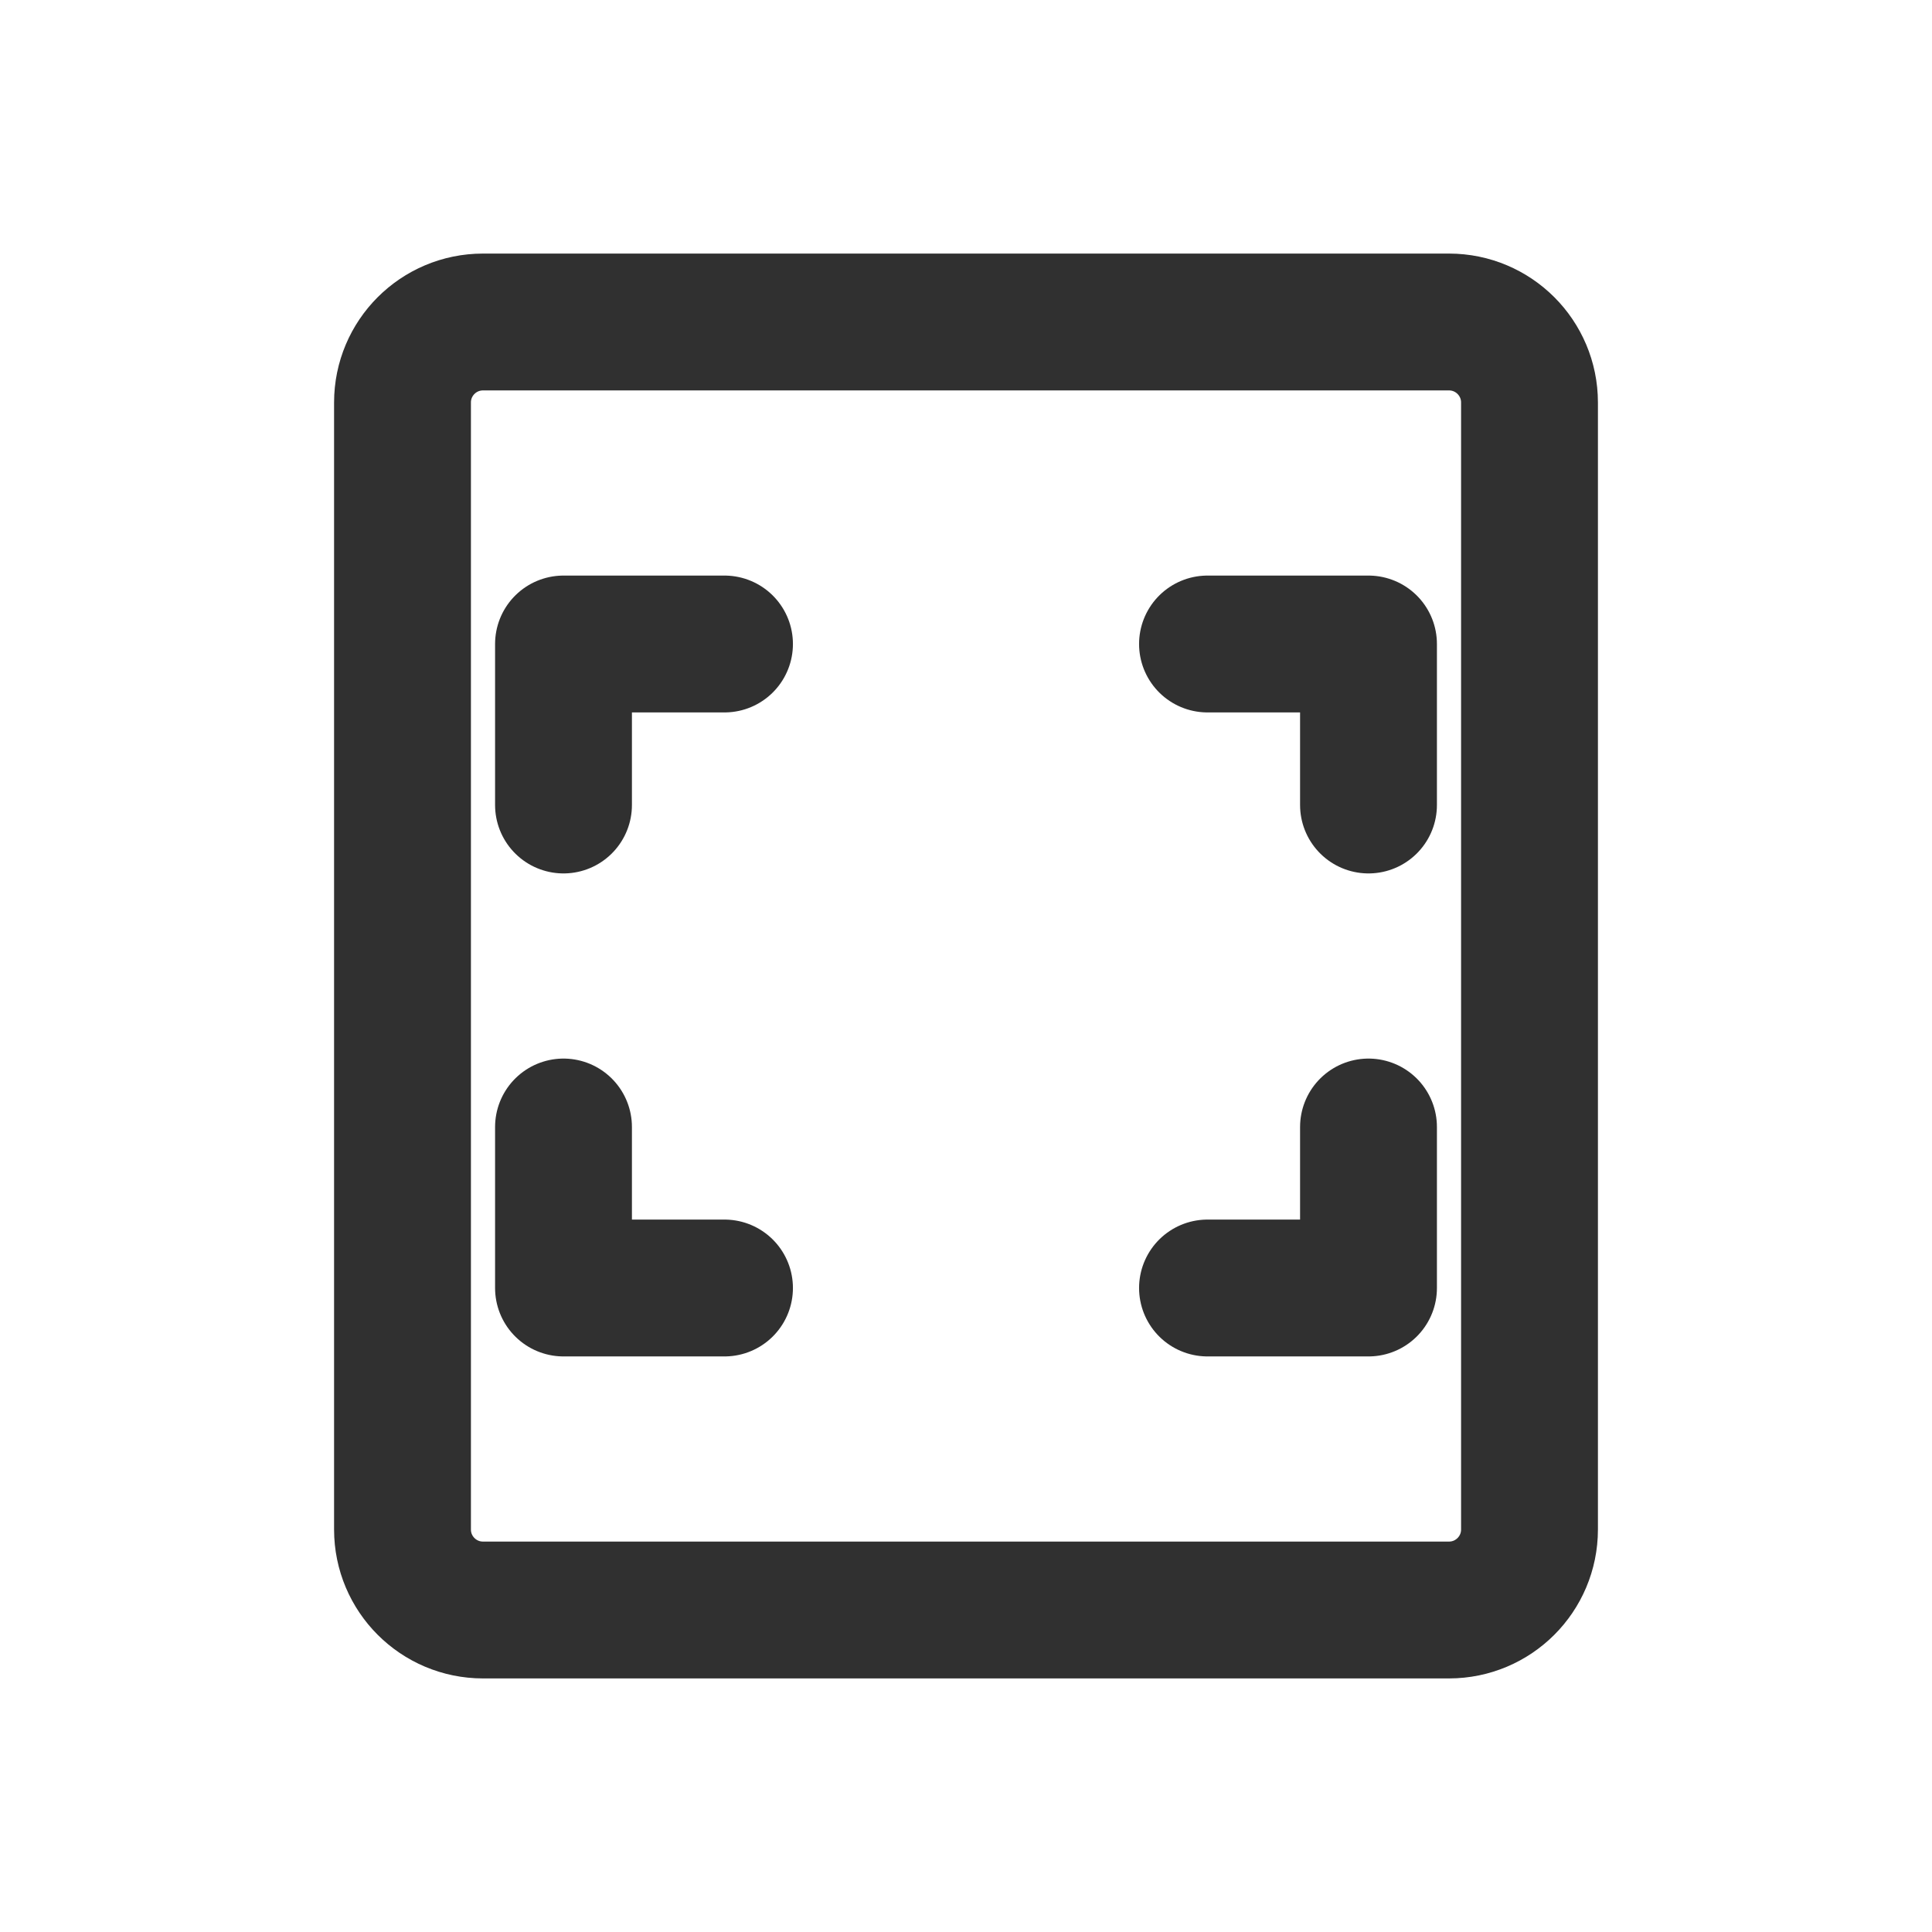
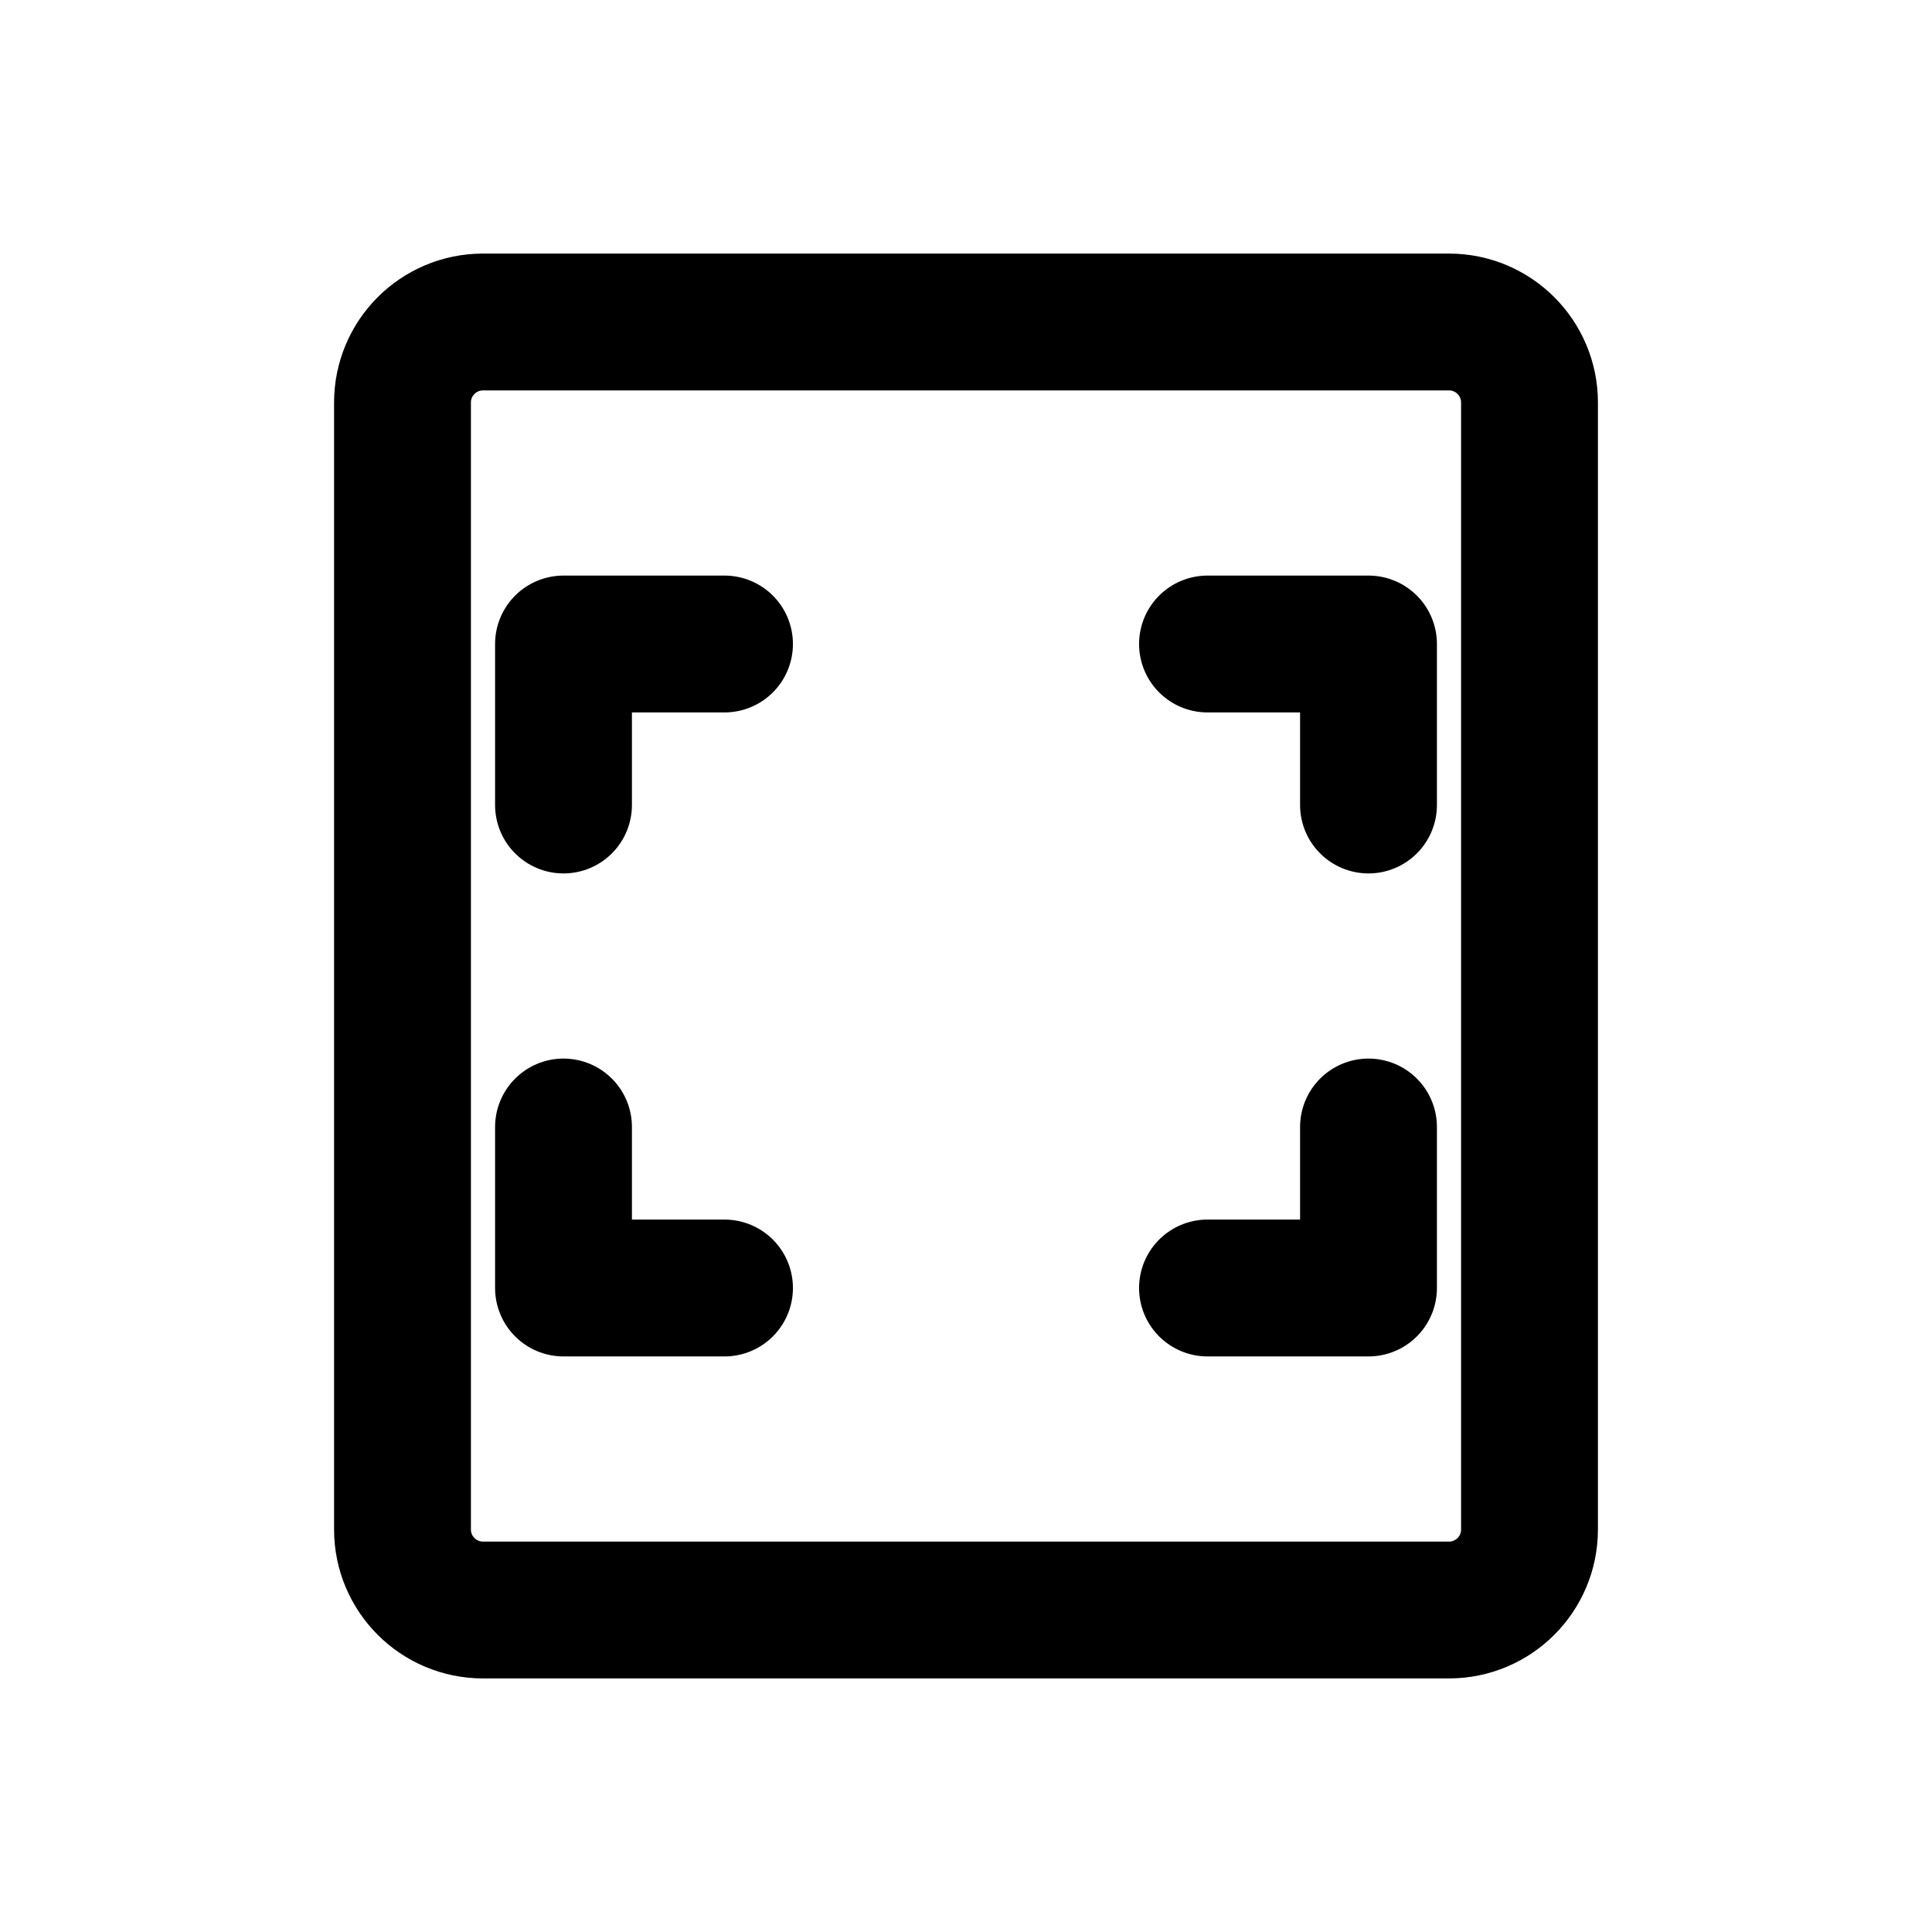
- <svg xmlns="http://www.w3.org/2000/svg" width="24" height="24" viewBox="0 0 24 24" fill="none" stroke="#303030" stroke-width="1.7" stroke-linecap="round" stroke-linejoin="round">
+ <svg xmlns="http://www.w3.org/2000/svg" width="24" height="24" viewBox="0 0 24 24" fill="none" stroke="currentColor" stroke-width="1.7" stroke-linecap="round" stroke-linejoin="round">
  <rect x="5" y="4" width="14" height="16" rx="1" />
  <path d="M9 8 7 8 7 10M15 8h2v2M9 16H7v-2M15 16h2v-2" />
</svg>
